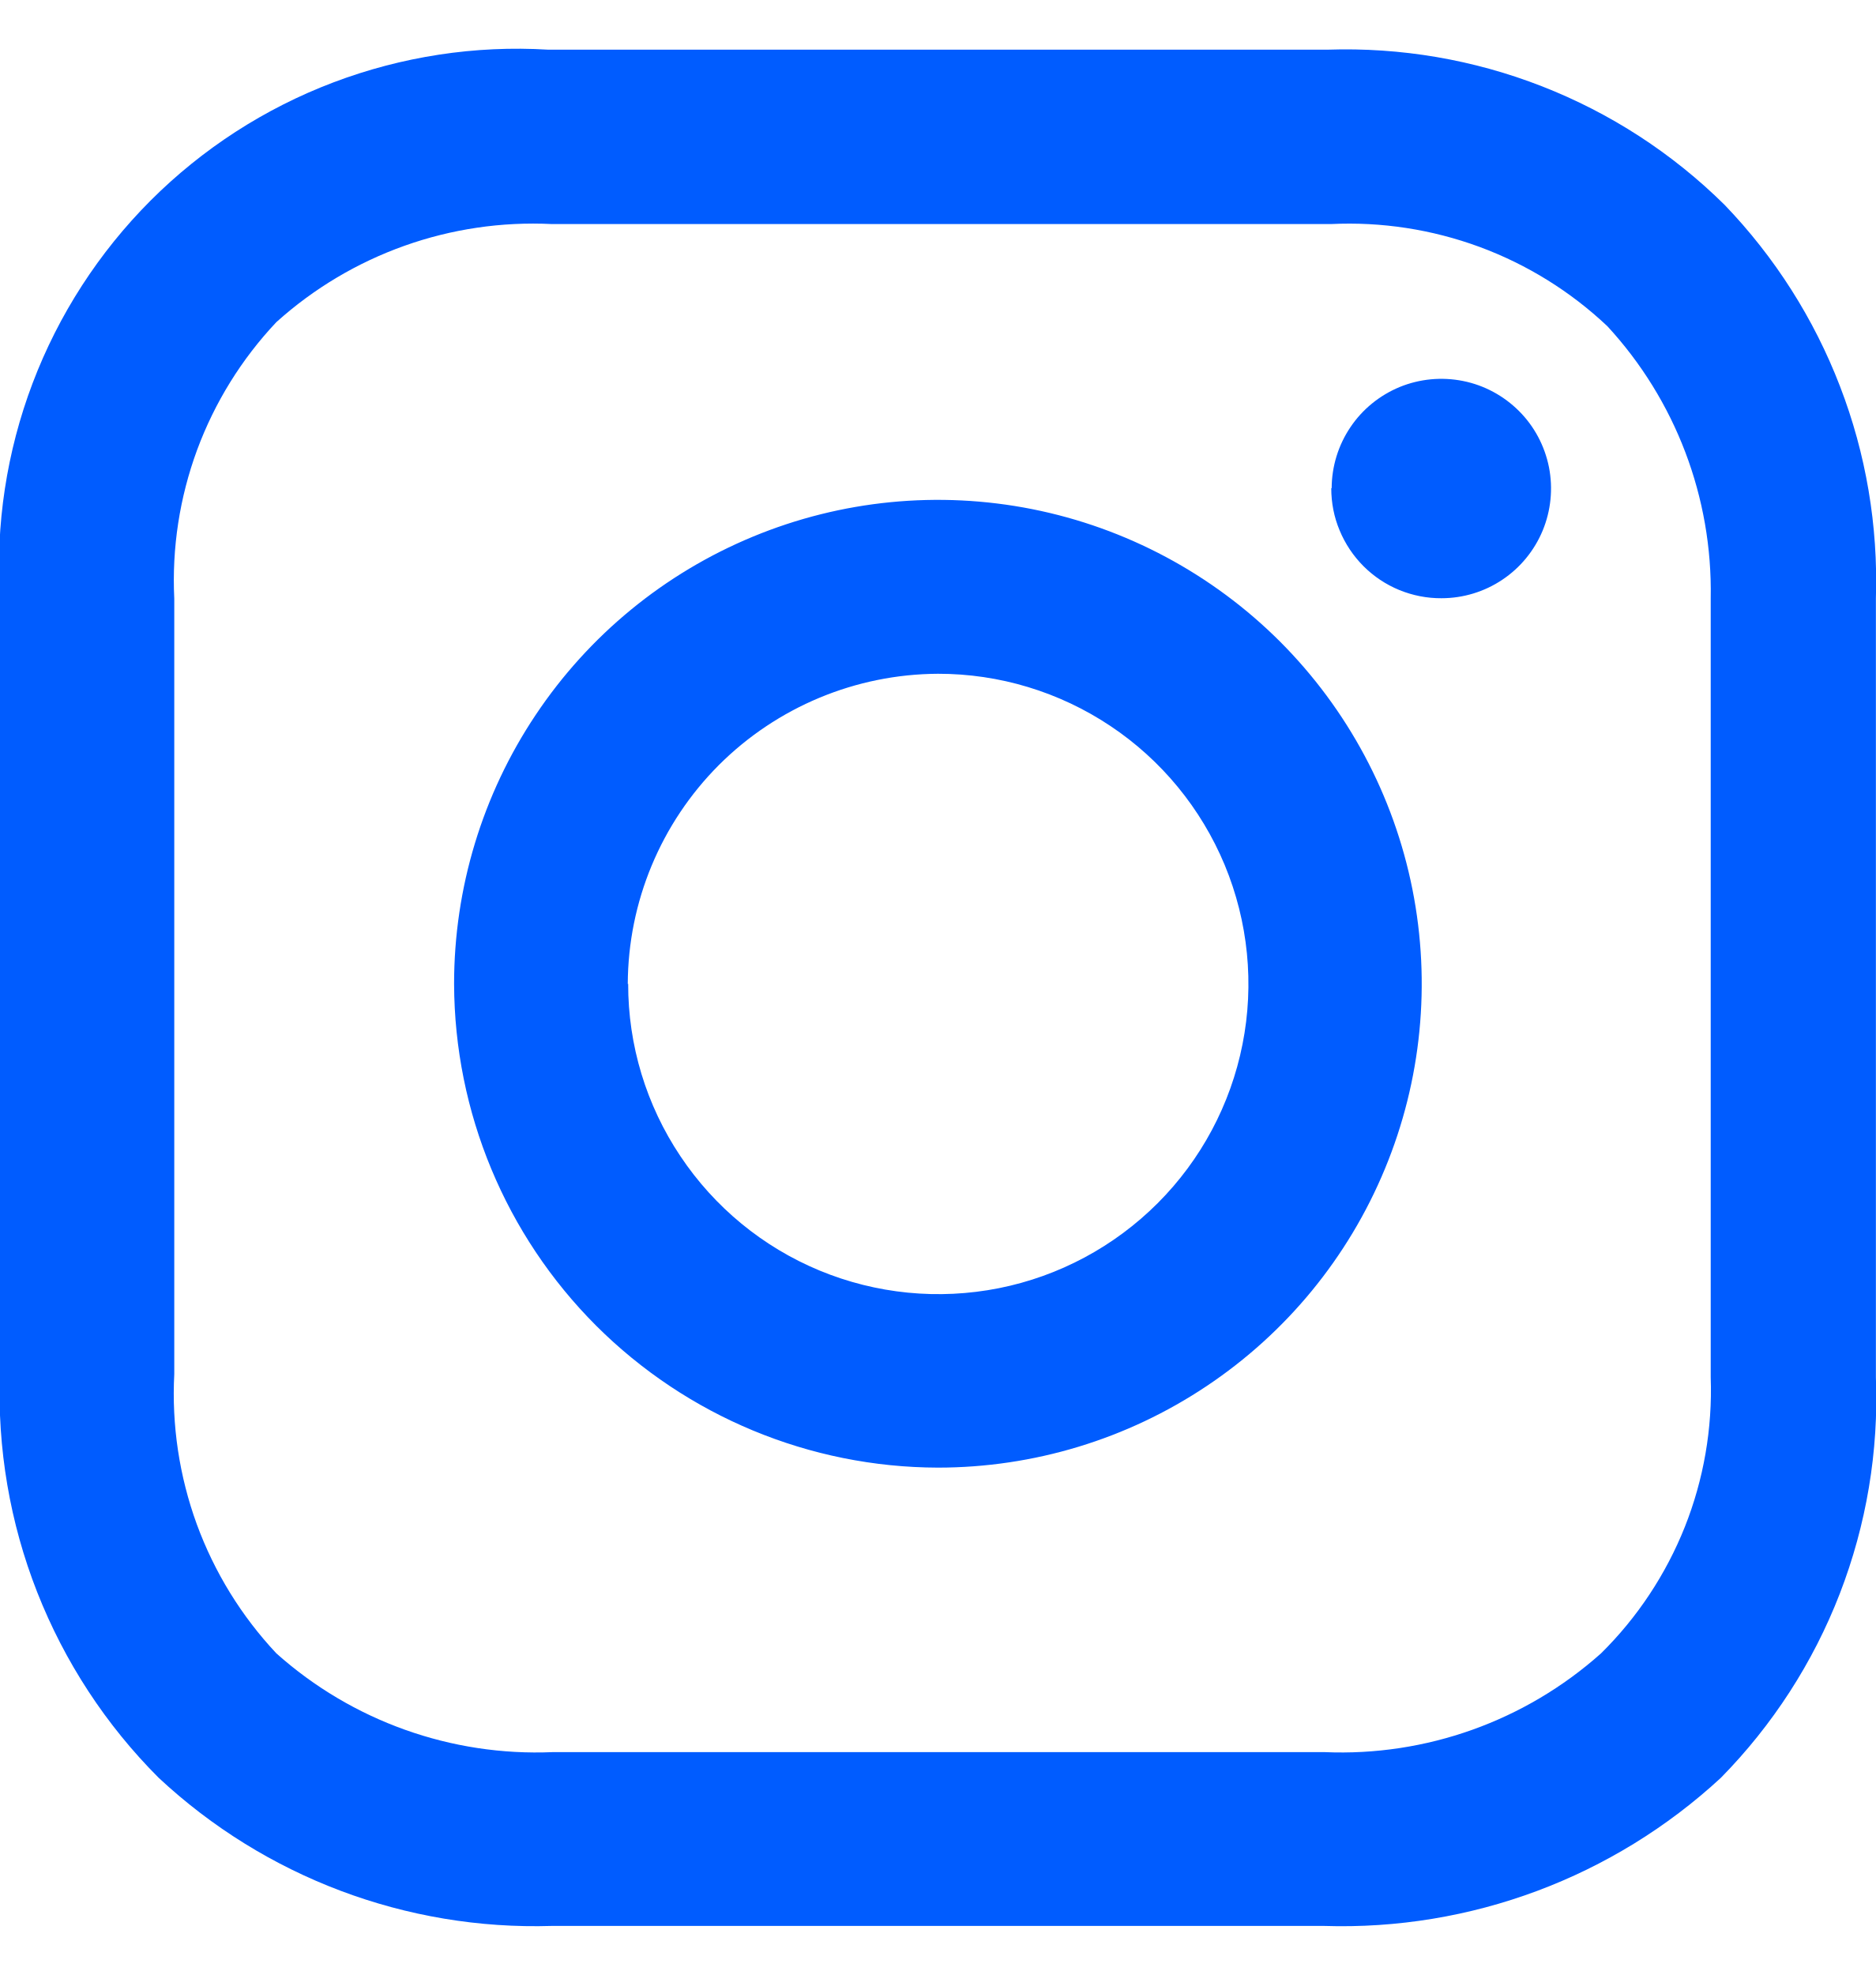
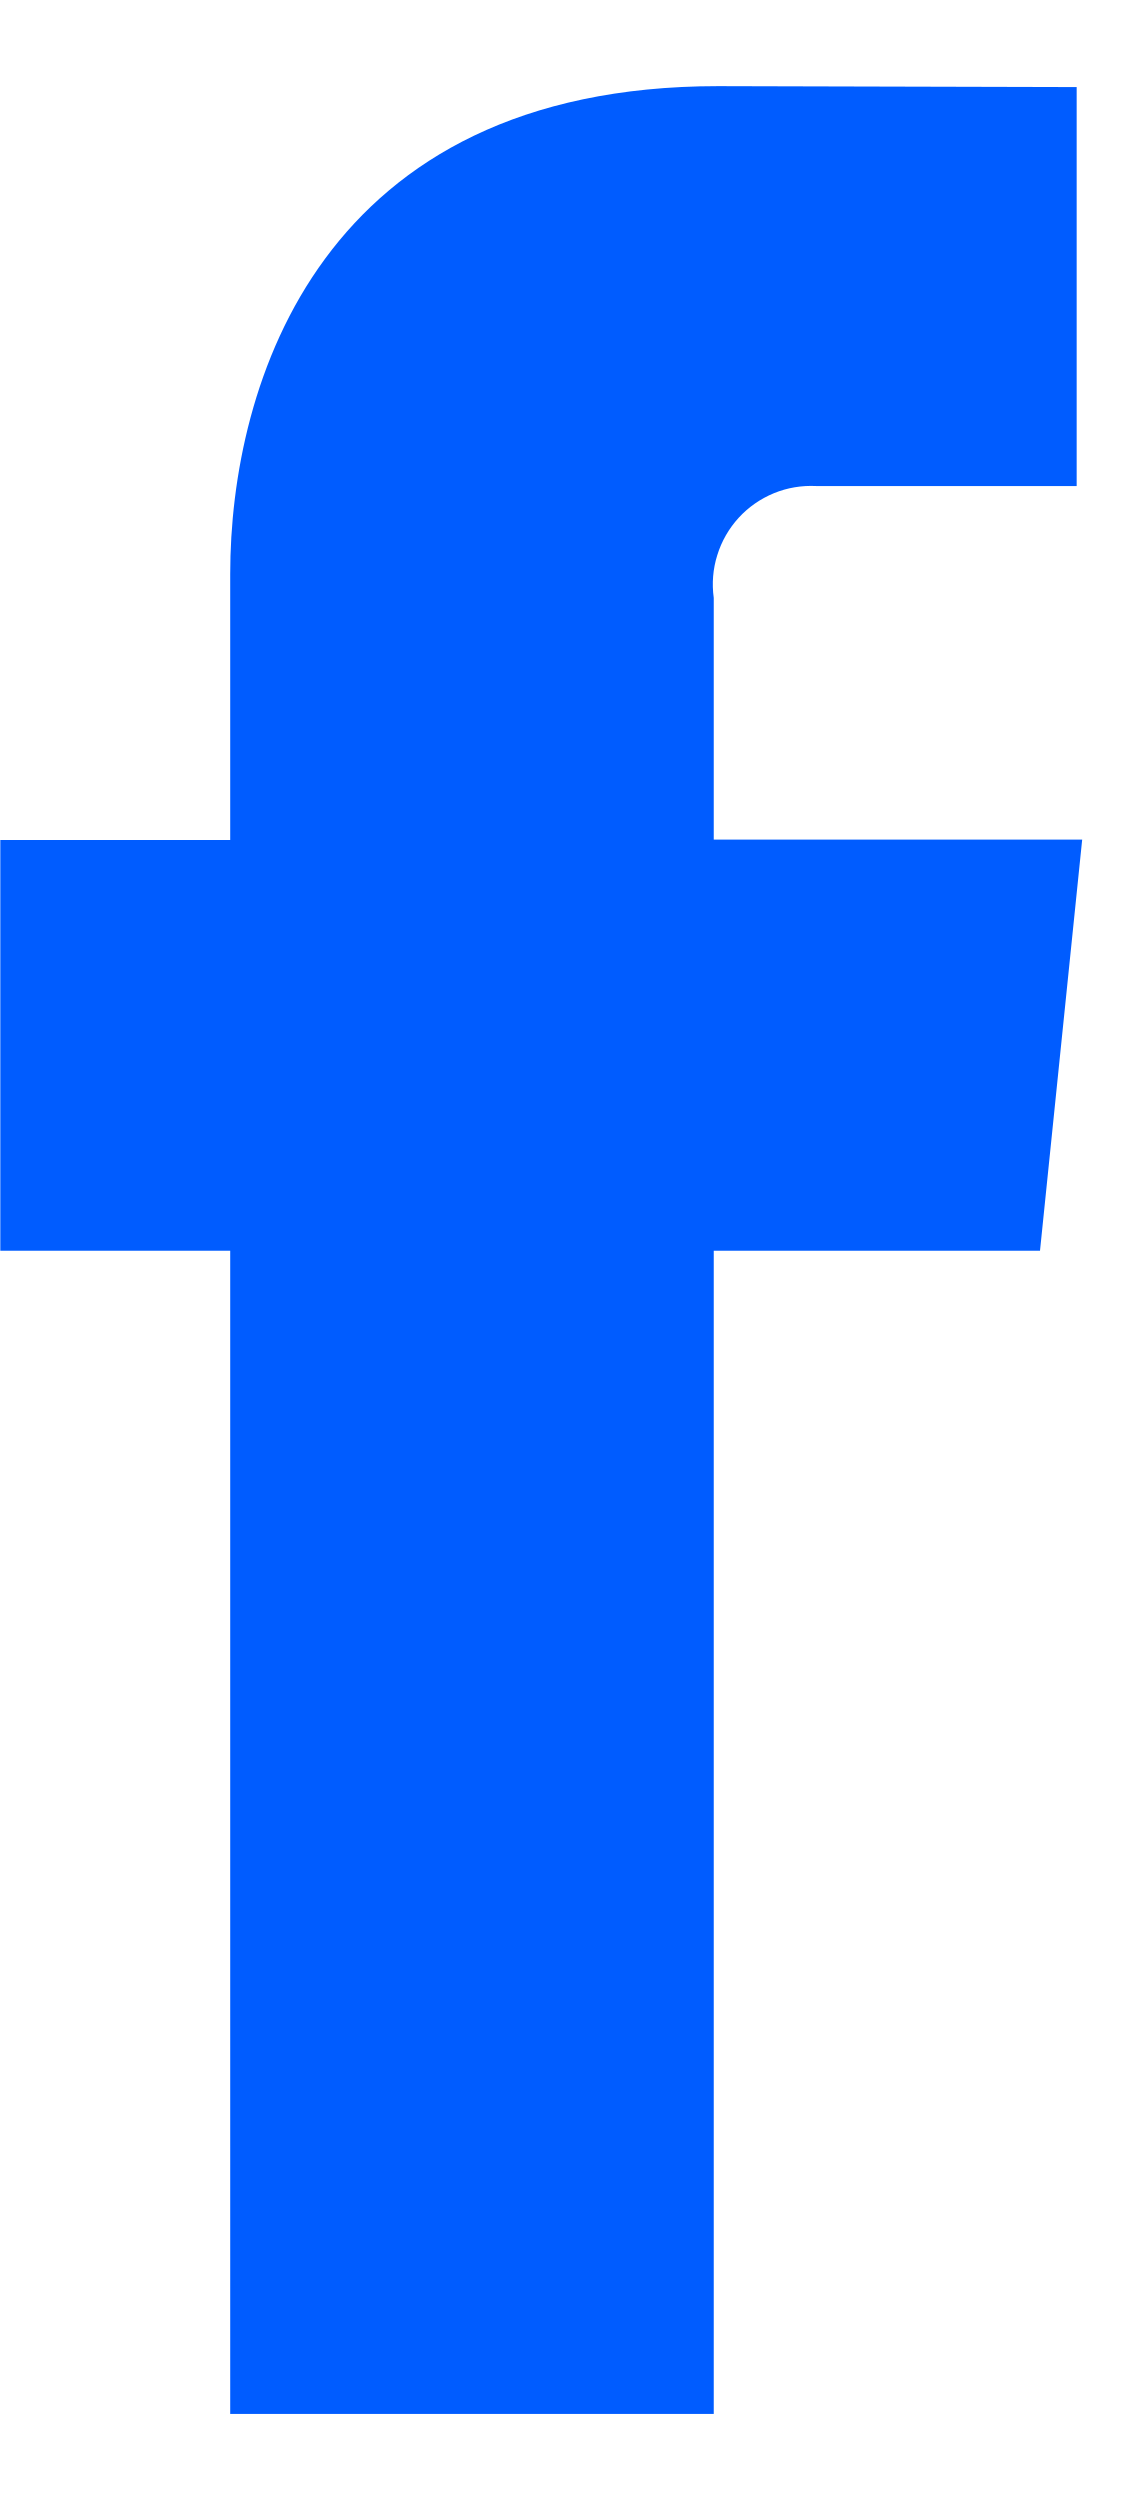
- <svg xmlns="http://www.w3.org/2000/svg" width="19" height="20" viewBox="0 0 19 20" fill="none">
-   <path d="M5.591 19.503C4.117 19.549 2.685 19.009 1.607 18.003C1.072 17.468 0.654 16.828 0.377 16.124C0.1 15.42 -0.028 14.666 -0.001 13.91V6.058C-0.046 5.317 0.067 4.575 0.33 3.881C0.593 3.187 1.001 2.556 1.525 2.031C2.05 1.506 2.681 1.098 3.375 0.835C4.069 0.572 4.811 0.458 5.552 0.503H13.445C14.187 0.478 14.926 0.604 15.617 0.874C16.309 1.144 16.938 1.552 17.466 2.074C17.974 2.602 18.372 3.227 18.635 3.911C18.899 4.595 19.022 5.325 18.999 6.058V13.949C19.028 14.696 18.903 15.441 18.633 16.139C18.363 16.836 17.953 17.47 17.429 18.003C16.337 19.012 14.893 19.551 13.407 19.503H5.591ZM2.799 3.262C2.447 3.635 2.174 4.076 1.996 4.557C1.819 5.038 1.74 5.55 1.765 6.062V13.915C1.738 14.432 1.816 14.949 1.993 15.435C2.171 15.921 2.445 16.366 2.799 16.743C3.566 17.428 4.571 17.787 5.599 17.743H13.415C14.443 17.787 15.447 17.428 16.215 16.743C16.583 16.38 16.872 15.943 17.064 15.462C17.255 14.981 17.344 14.466 17.326 13.948V6.058C17.345 5.039 16.97 4.052 16.279 3.303C15.906 2.951 15.466 2.678 14.984 2.5C14.503 2.323 13.991 2.244 13.479 2.269H5.591C4.566 2.218 3.562 2.575 2.799 3.262ZM4.599 9.962C4.599 8.993 4.886 8.046 5.425 7.24C5.963 6.434 6.728 5.806 7.624 5.435C8.519 5.064 9.504 4.967 10.455 5.156C11.405 5.345 12.278 5.812 12.964 6.497C13.649 7.183 14.116 8.056 14.305 9.006C14.494 9.957 14.397 10.942 14.026 11.837C13.655 12.733 13.027 13.498 12.221 14.036C11.415 14.575 10.468 14.862 9.499 14.862C8.201 14.859 6.957 14.342 6.038 13.425C5.12 12.507 4.603 11.263 4.599 9.965V9.962ZM6.362 9.962C6.361 10.584 6.545 11.191 6.891 11.708C7.236 12.225 7.726 12.628 8.3 12.866C8.875 13.104 9.506 13.166 10.116 13.045C10.725 12.924 11.285 12.624 11.725 12.184C12.164 11.745 12.463 11.185 12.584 10.575C12.705 9.966 12.642 9.334 12.404 8.76C12.165 8.186 11.762 7.695 11.245 7.351C10.728 7.006 10.12 6.822 9.499 6.823C8.667 6.827 7.87 7.159 7.281 7.747C6.693 8.336 6.361 9.133 6.358 9.965L6.362 9.962ZM13.487 4.942C13.488 4.723 13.554 4.508 13.677 4.326C13.799 4.144 13.973 4.003 14.176 3.919C14.379 3.836 14.602 3.815 14.817 3.858C15.033 3.901 15.23 4.008 15.385 4.163C15.54 4.318 15.645 4.516 15.688 4.732C15.73 4.947 15.708 5.17 15.624 5.373C15.54 5.575 15.398 5.749 15.215 5.871C15.033 5.993 14.818 6.058 14.599 6.058C14.452 6.059 14.307 6.03 14.172 5.975C14.036 5.919 13.913 5.837 13.81 5.734C13.706 5.63 13.624 5.507 13.568 5.372C13.511 5.237 13.483 5.092 13.483 4.945L13.487 4.942Z" fill="#005CFF" />
+ <svg xmlns="http://www.w3.org/2000/svg" width="11" height="24" viewBox="0 0 11 24" fill="none">
+   <path d="M10.389 8.06H6.852V5.74C6.833 5.602 6.844 5.461 6.886 5.329C6.927 5.196 6.997 5.074 7.091 4.971C7.185 4.868 7.301 4.788 7.429 4.735C7.558 4.682 7.697 4.659 7.836 4.666H10.336V0.836L6.894 0.827C3.078 0.827 2.21 3.683 2.21 5.511V8.064H0.003V12.007H2.21V23.174H6.852V12.007H9.984L10.389 8.06Z" fill="#005CFF" />
</svg>
